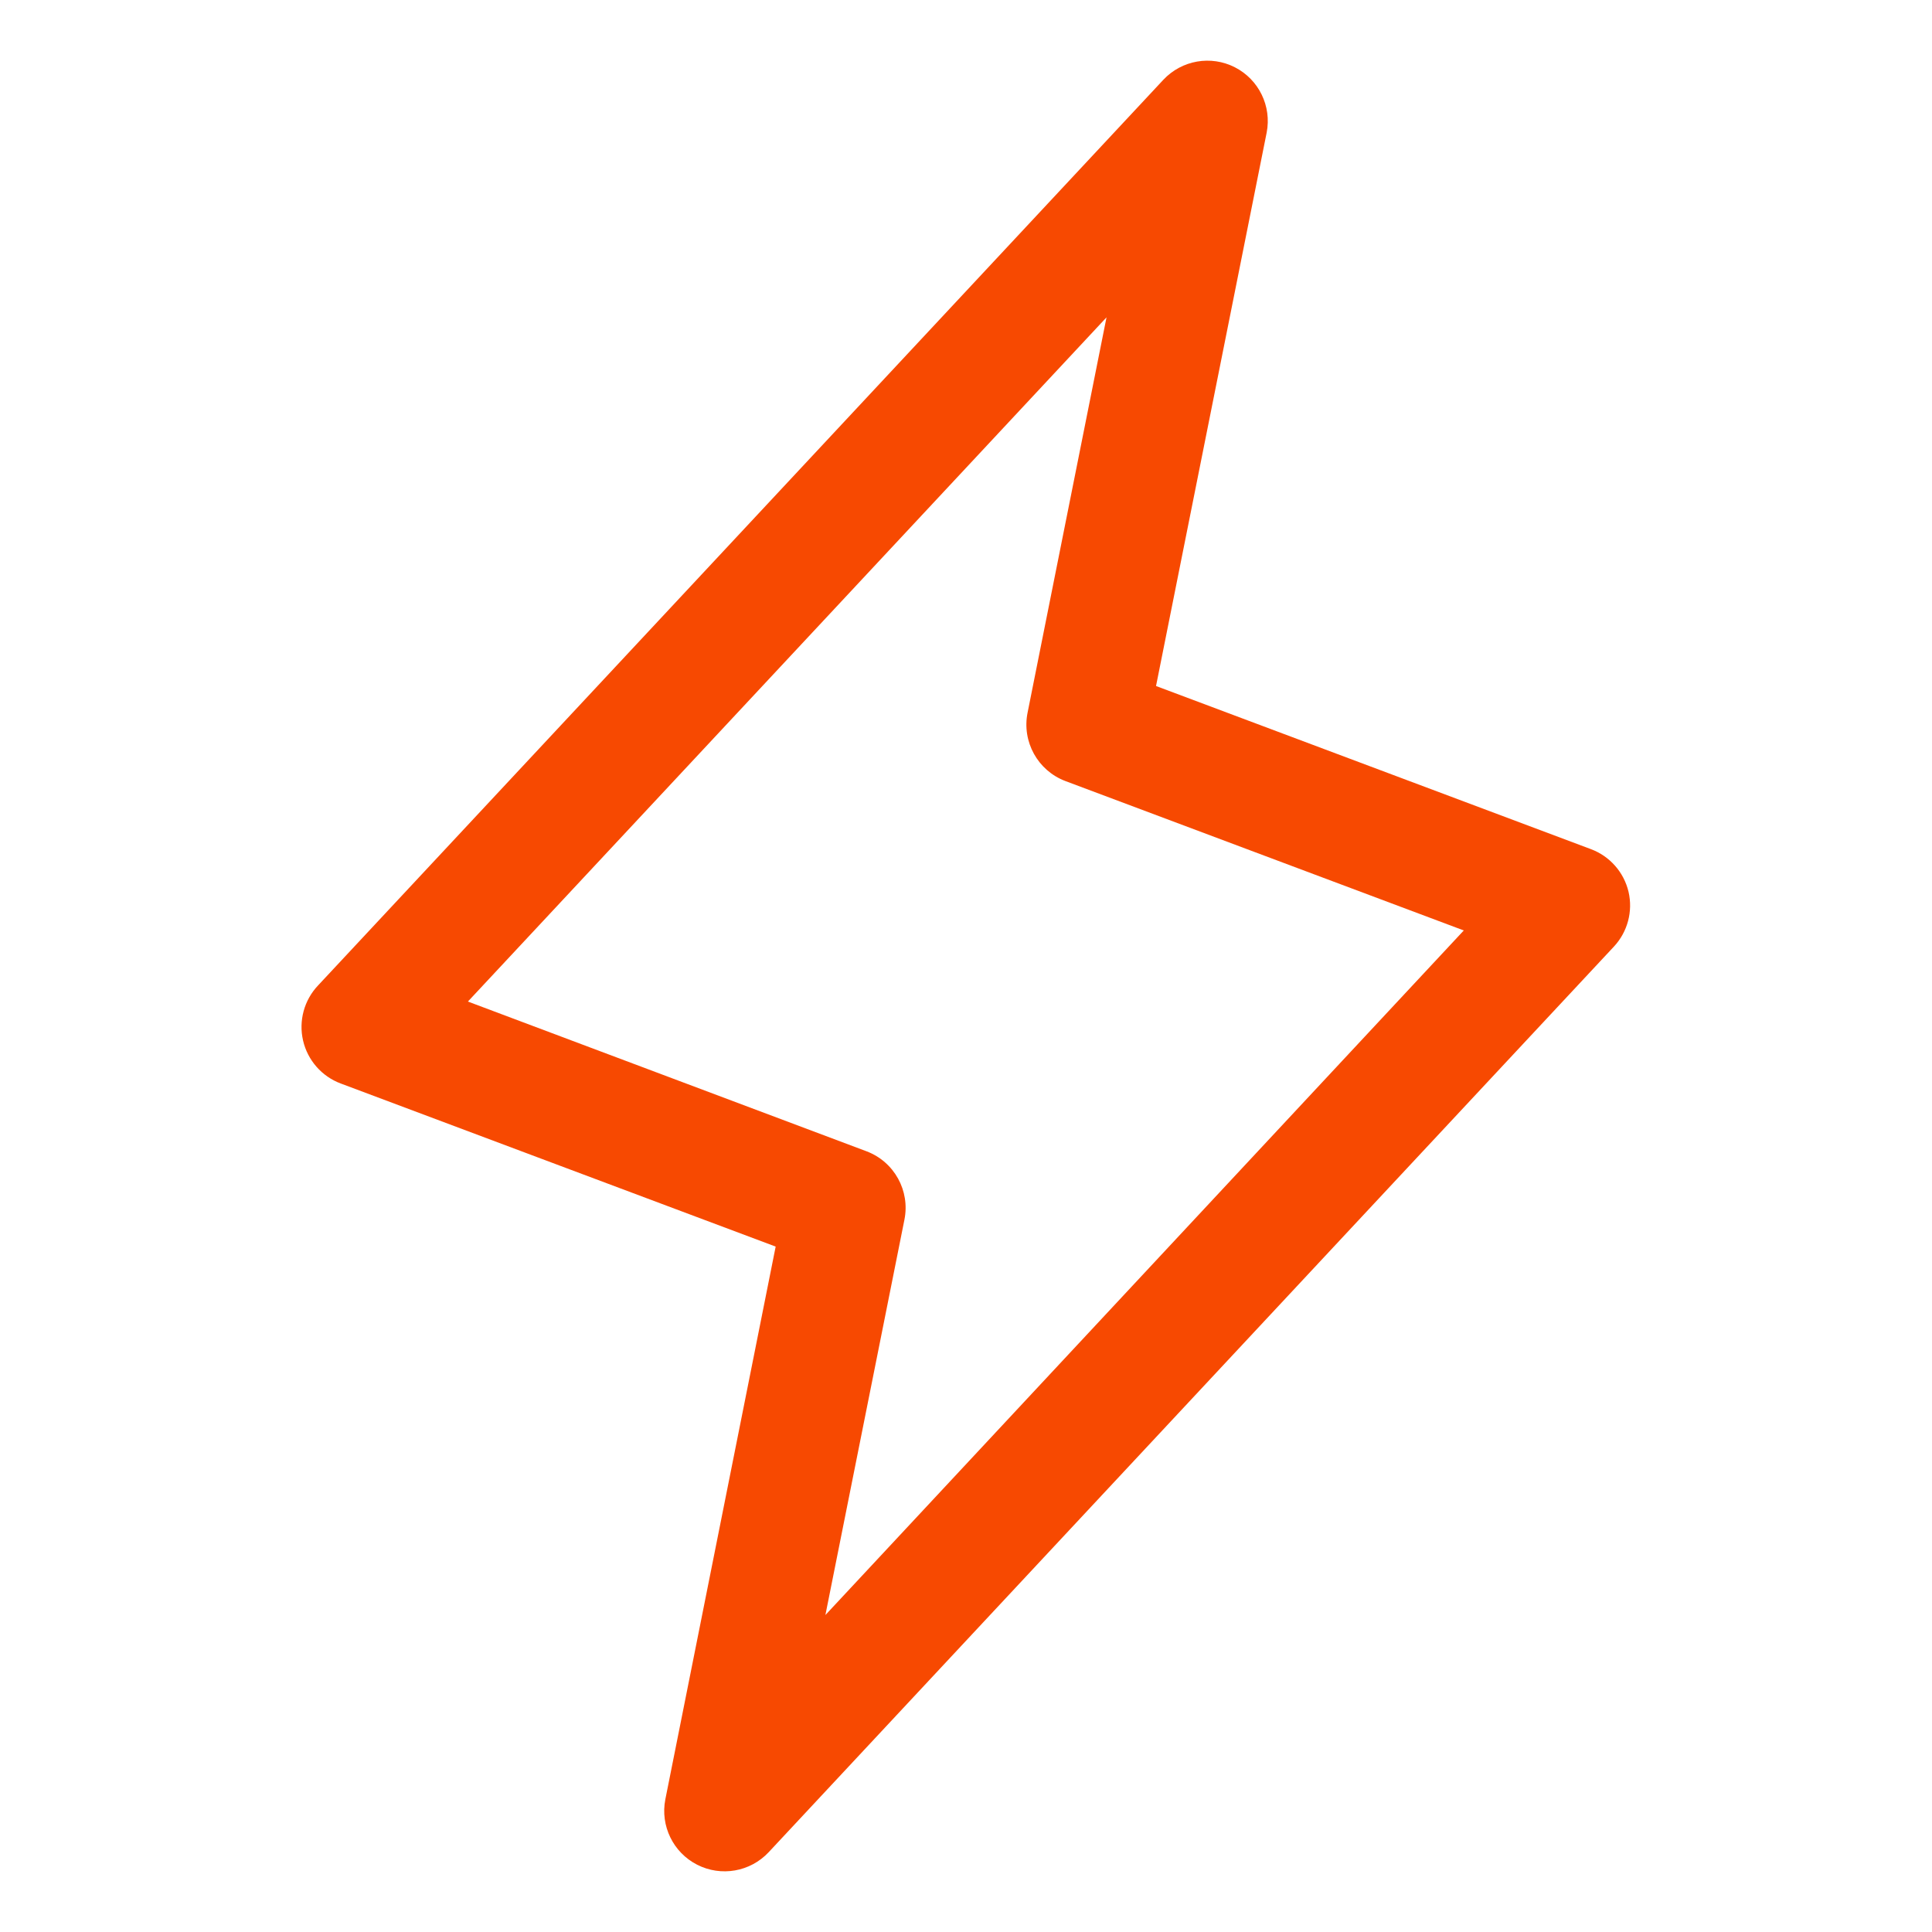
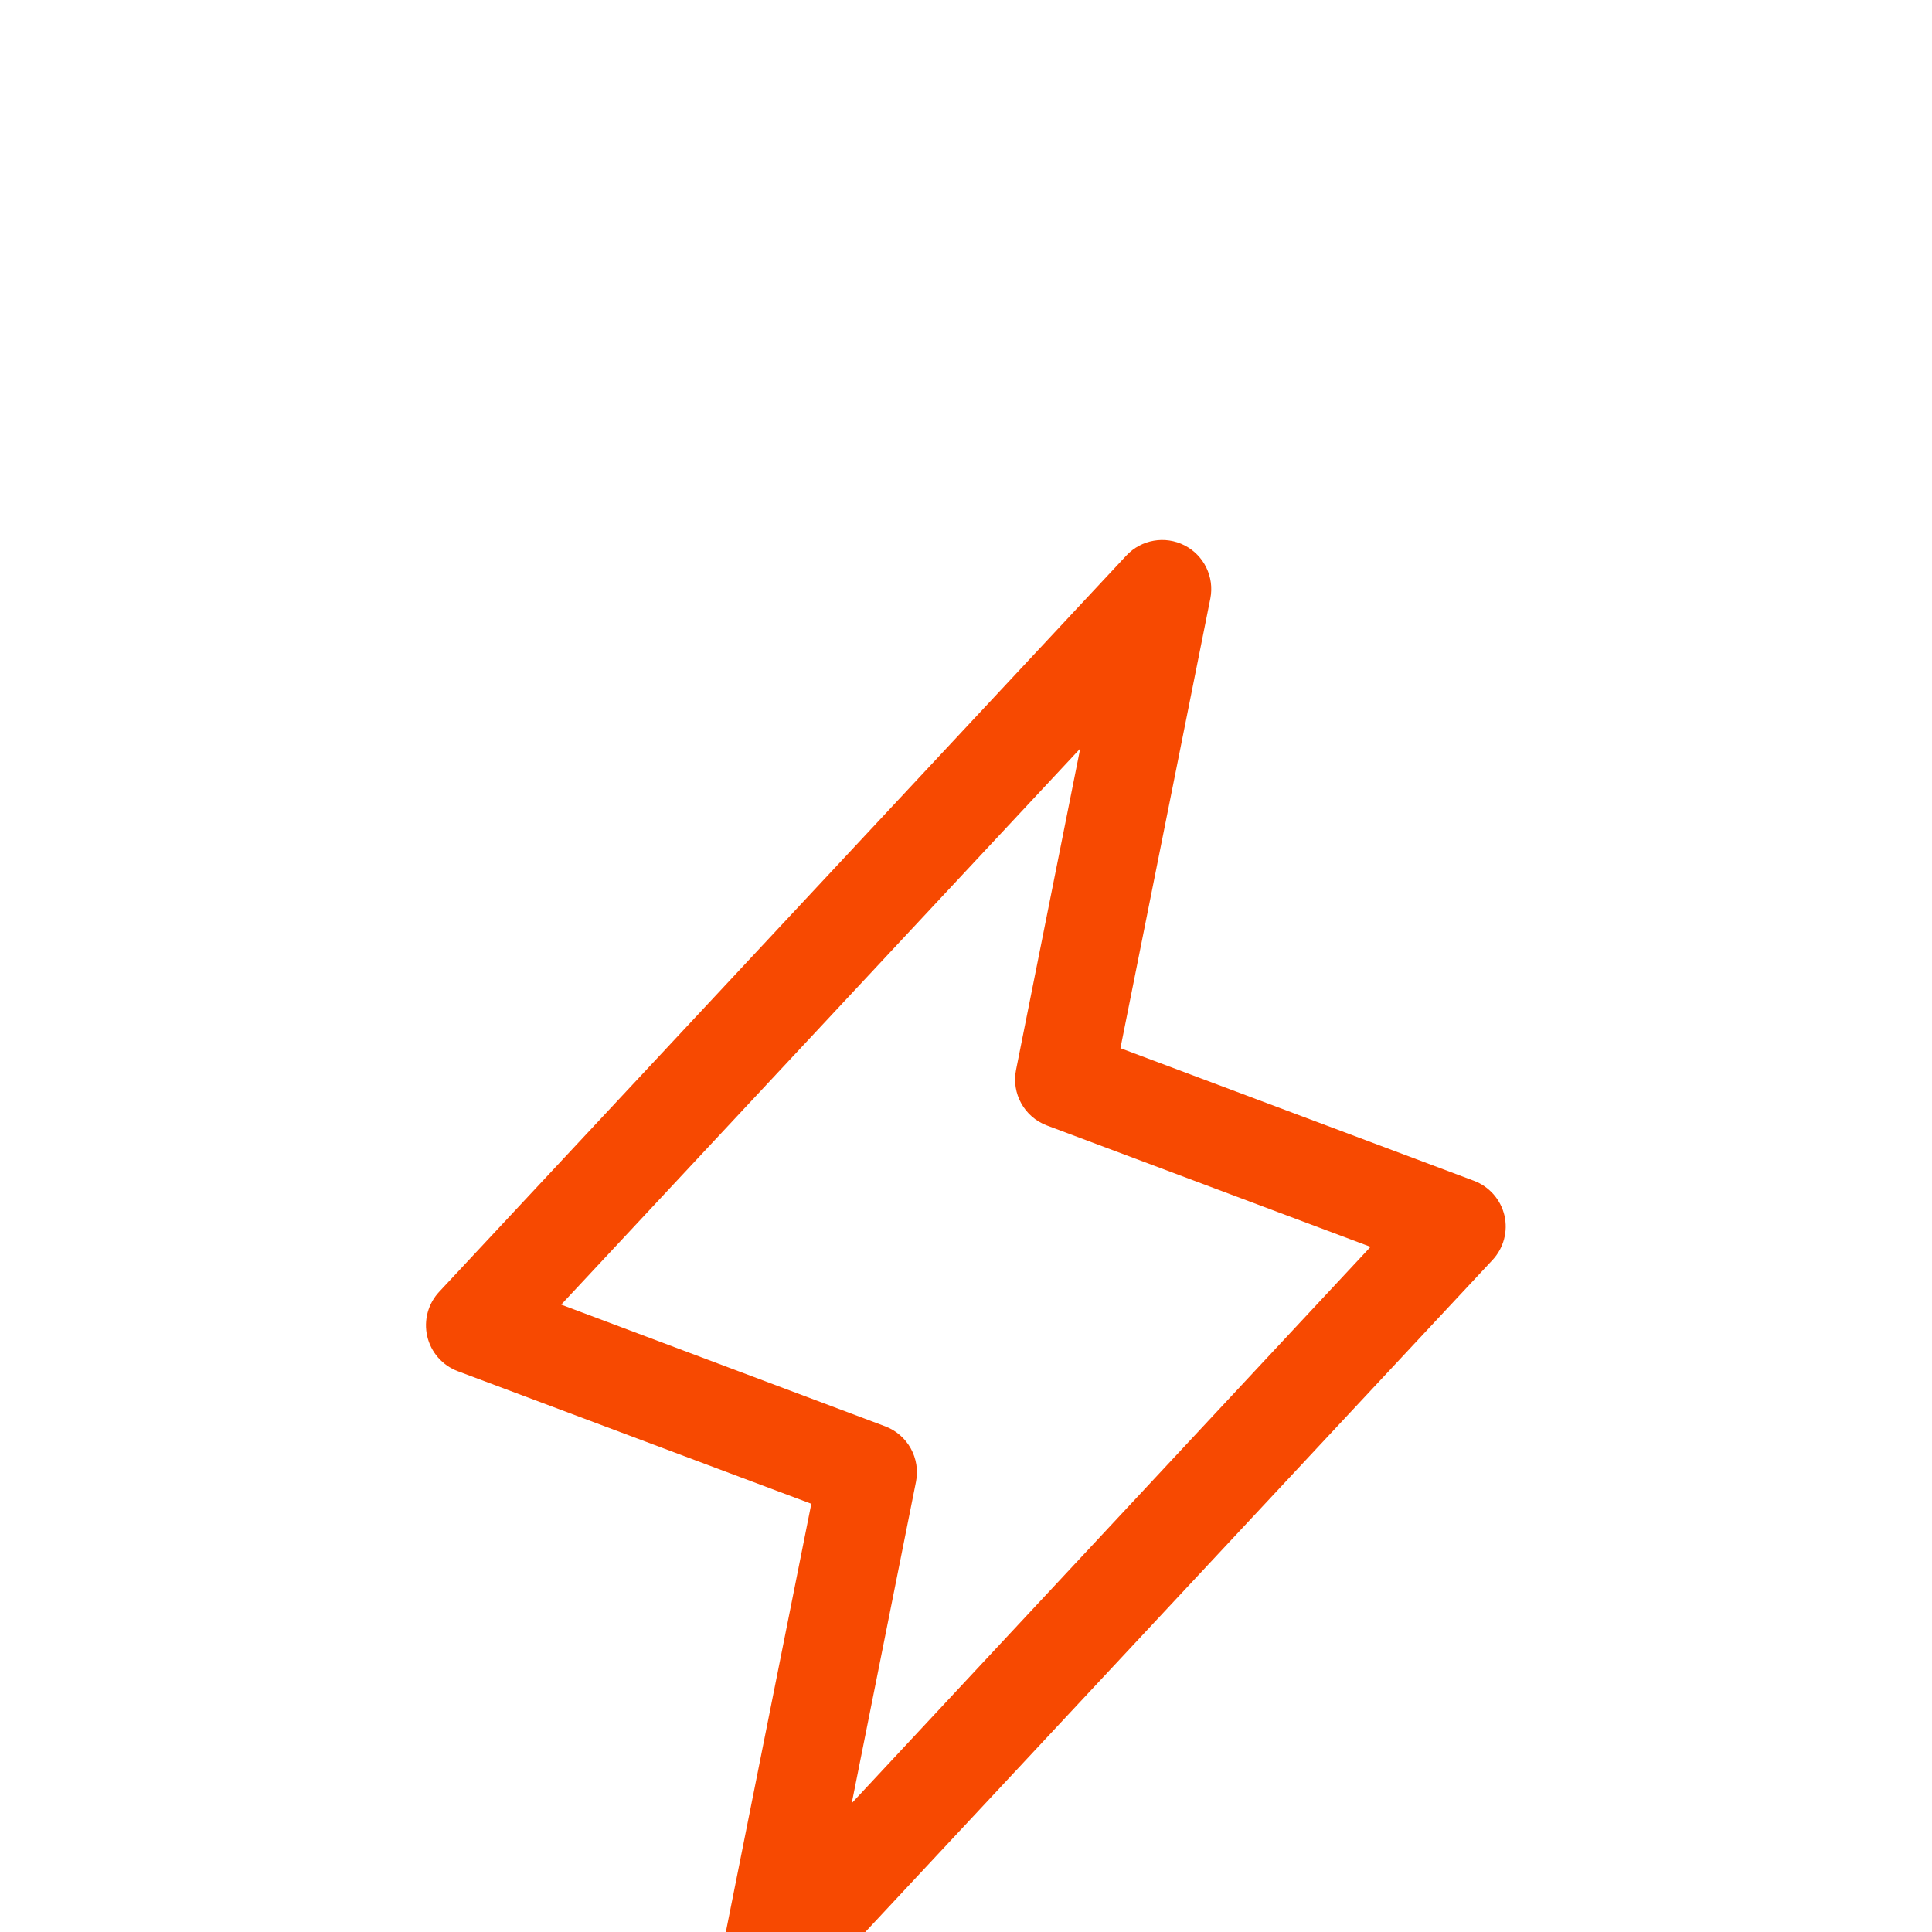
- <svg xmlns="http://www.w3.org/2000/svg" width="32" height="32" fill="#f74901" viewBox="0 0 256 256">
+ <svg xmlns="http://www.w3.org/2000/svg" width="22" height="22" fill="#f74901" viewBox="0 -80 256 315">
  <path d="M215.79,118.17a8,8,0,0,0-5-5.66L153.18,90.9l14.66-73.33a8,8,0,0,0-13.69-7l-112,120a8,8,0,0,0,3,13l57.63,21.61L88.16,238.43a8,8,0,0,0,13.69,7l112-120A8,8,0,0,0,215.79,118.17ZM109.37,214l10.47-52.38a8,8,0,0,0-5-9.06L62,132.71l84.62-90.66L136.16,94.43a8,8,0,0,0,5,9.06l52.8,19.8Z" />
</svg>
